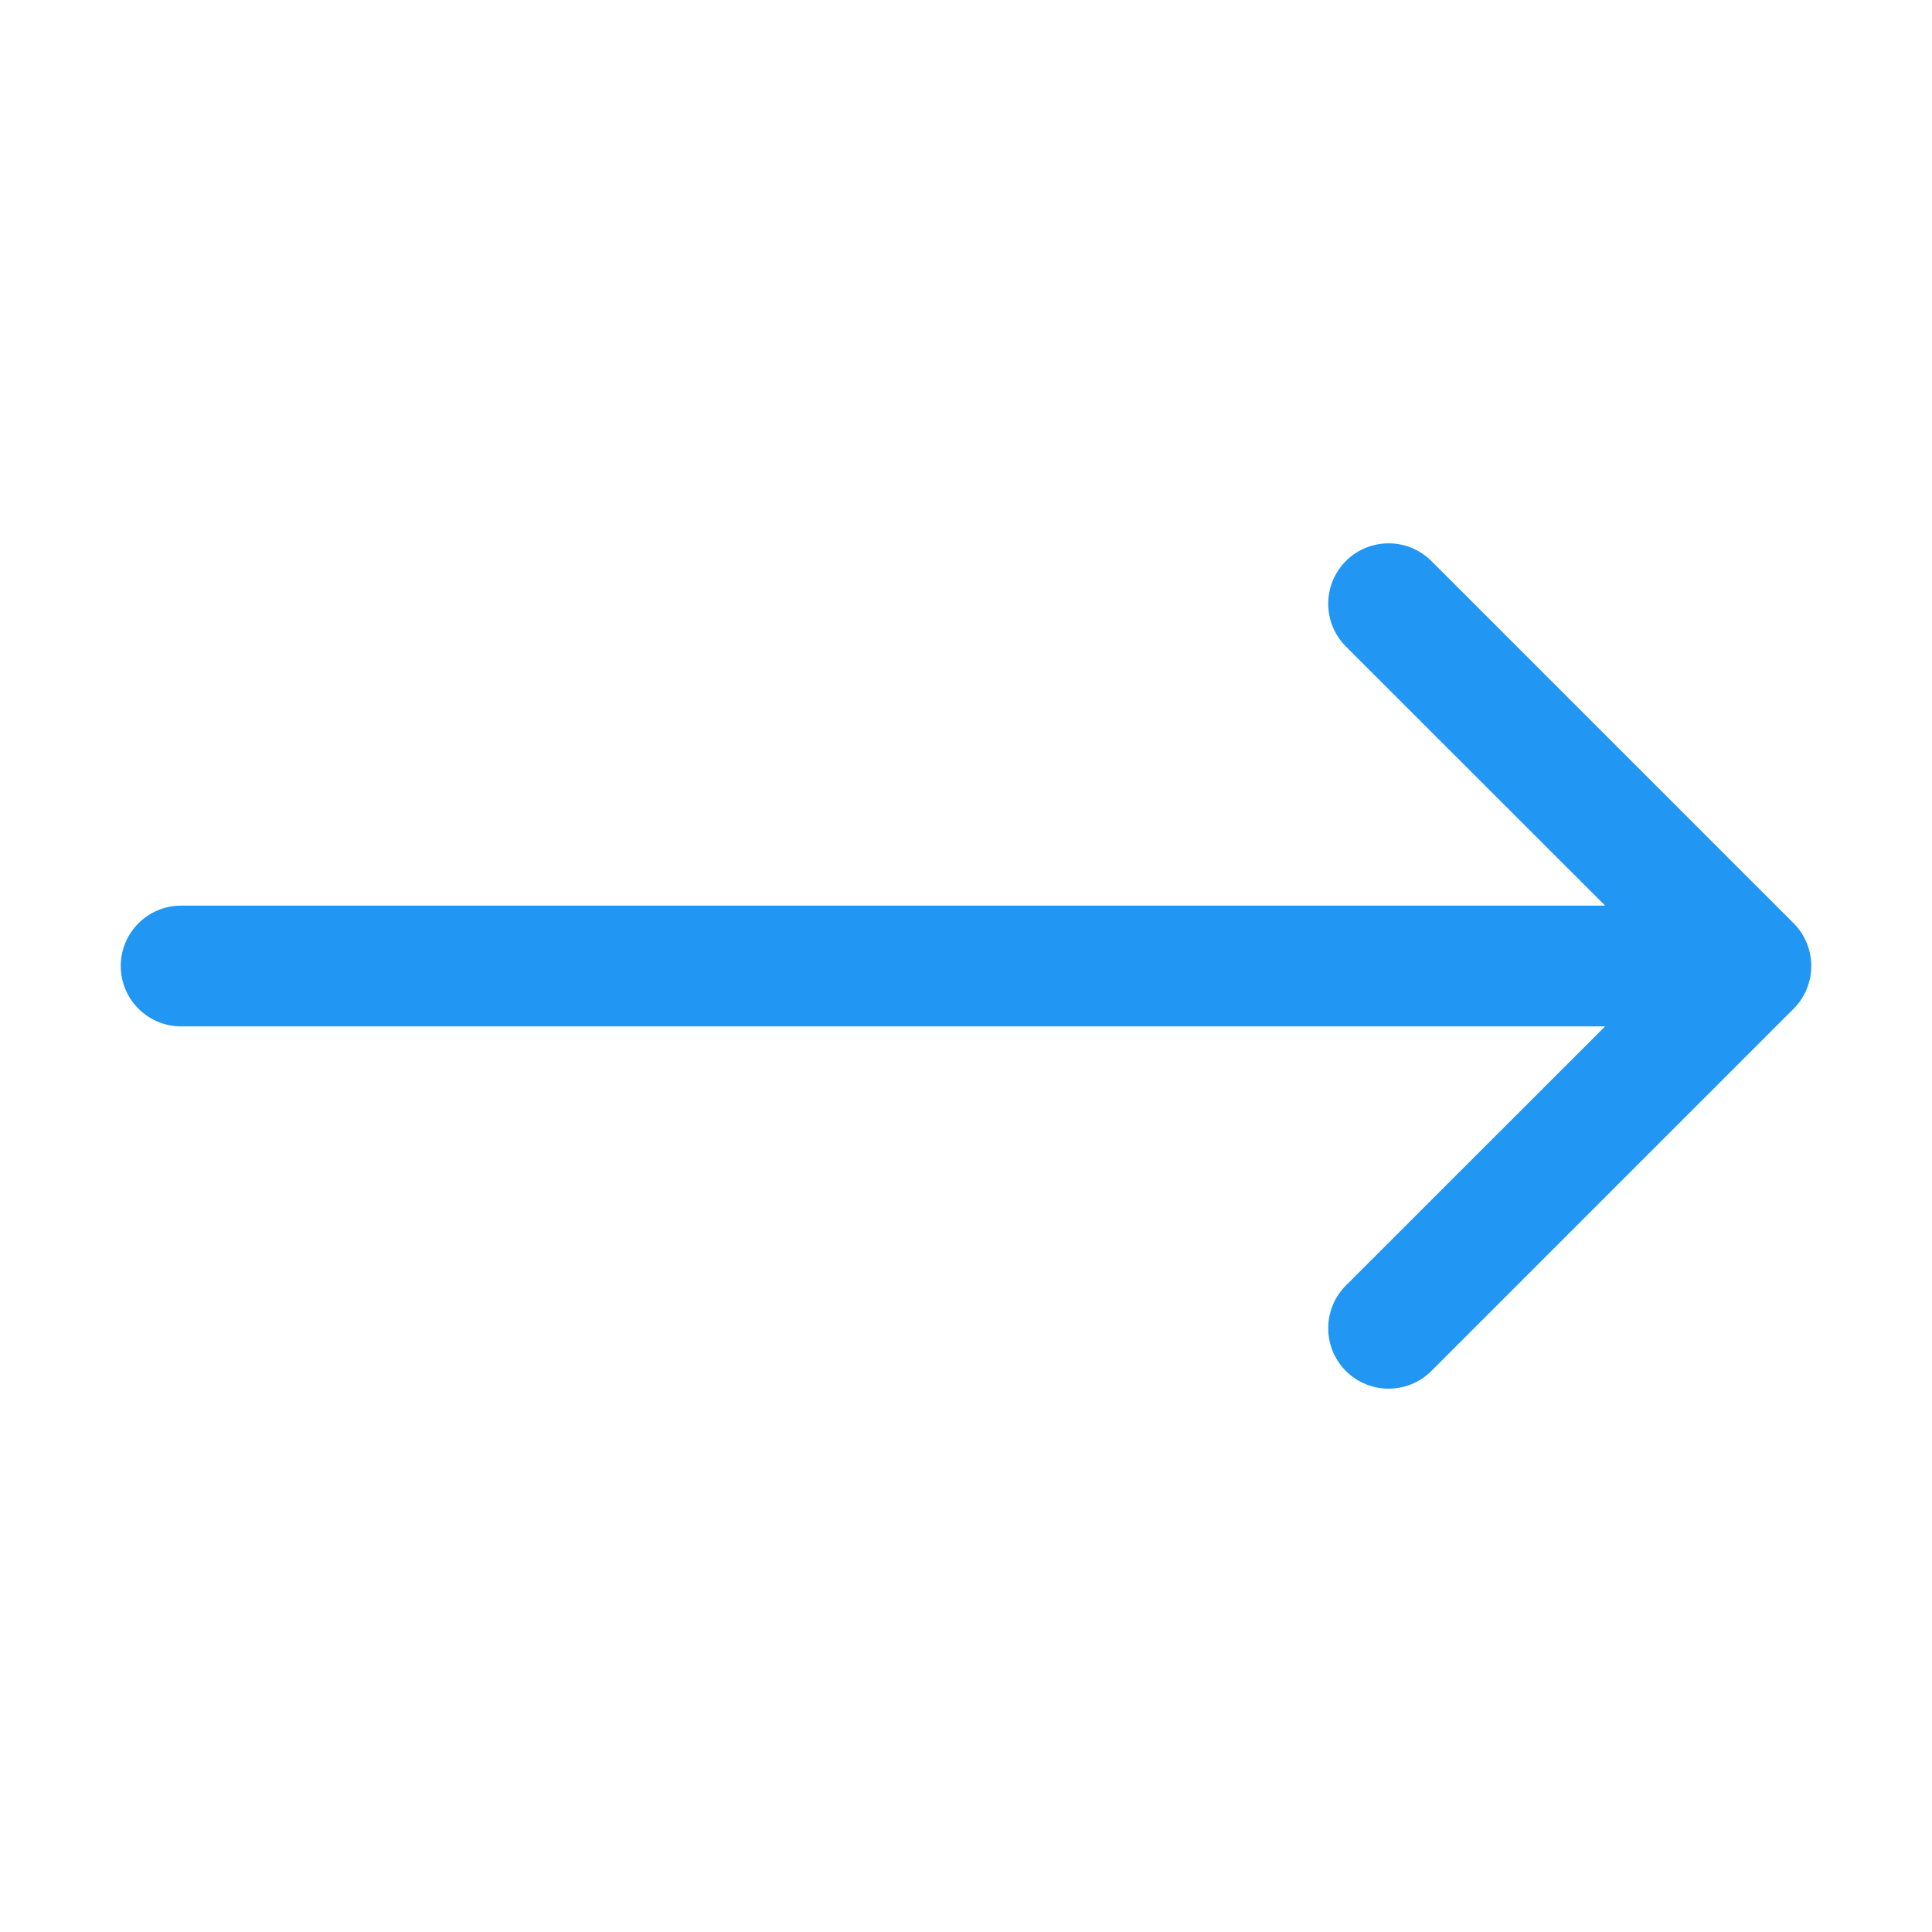
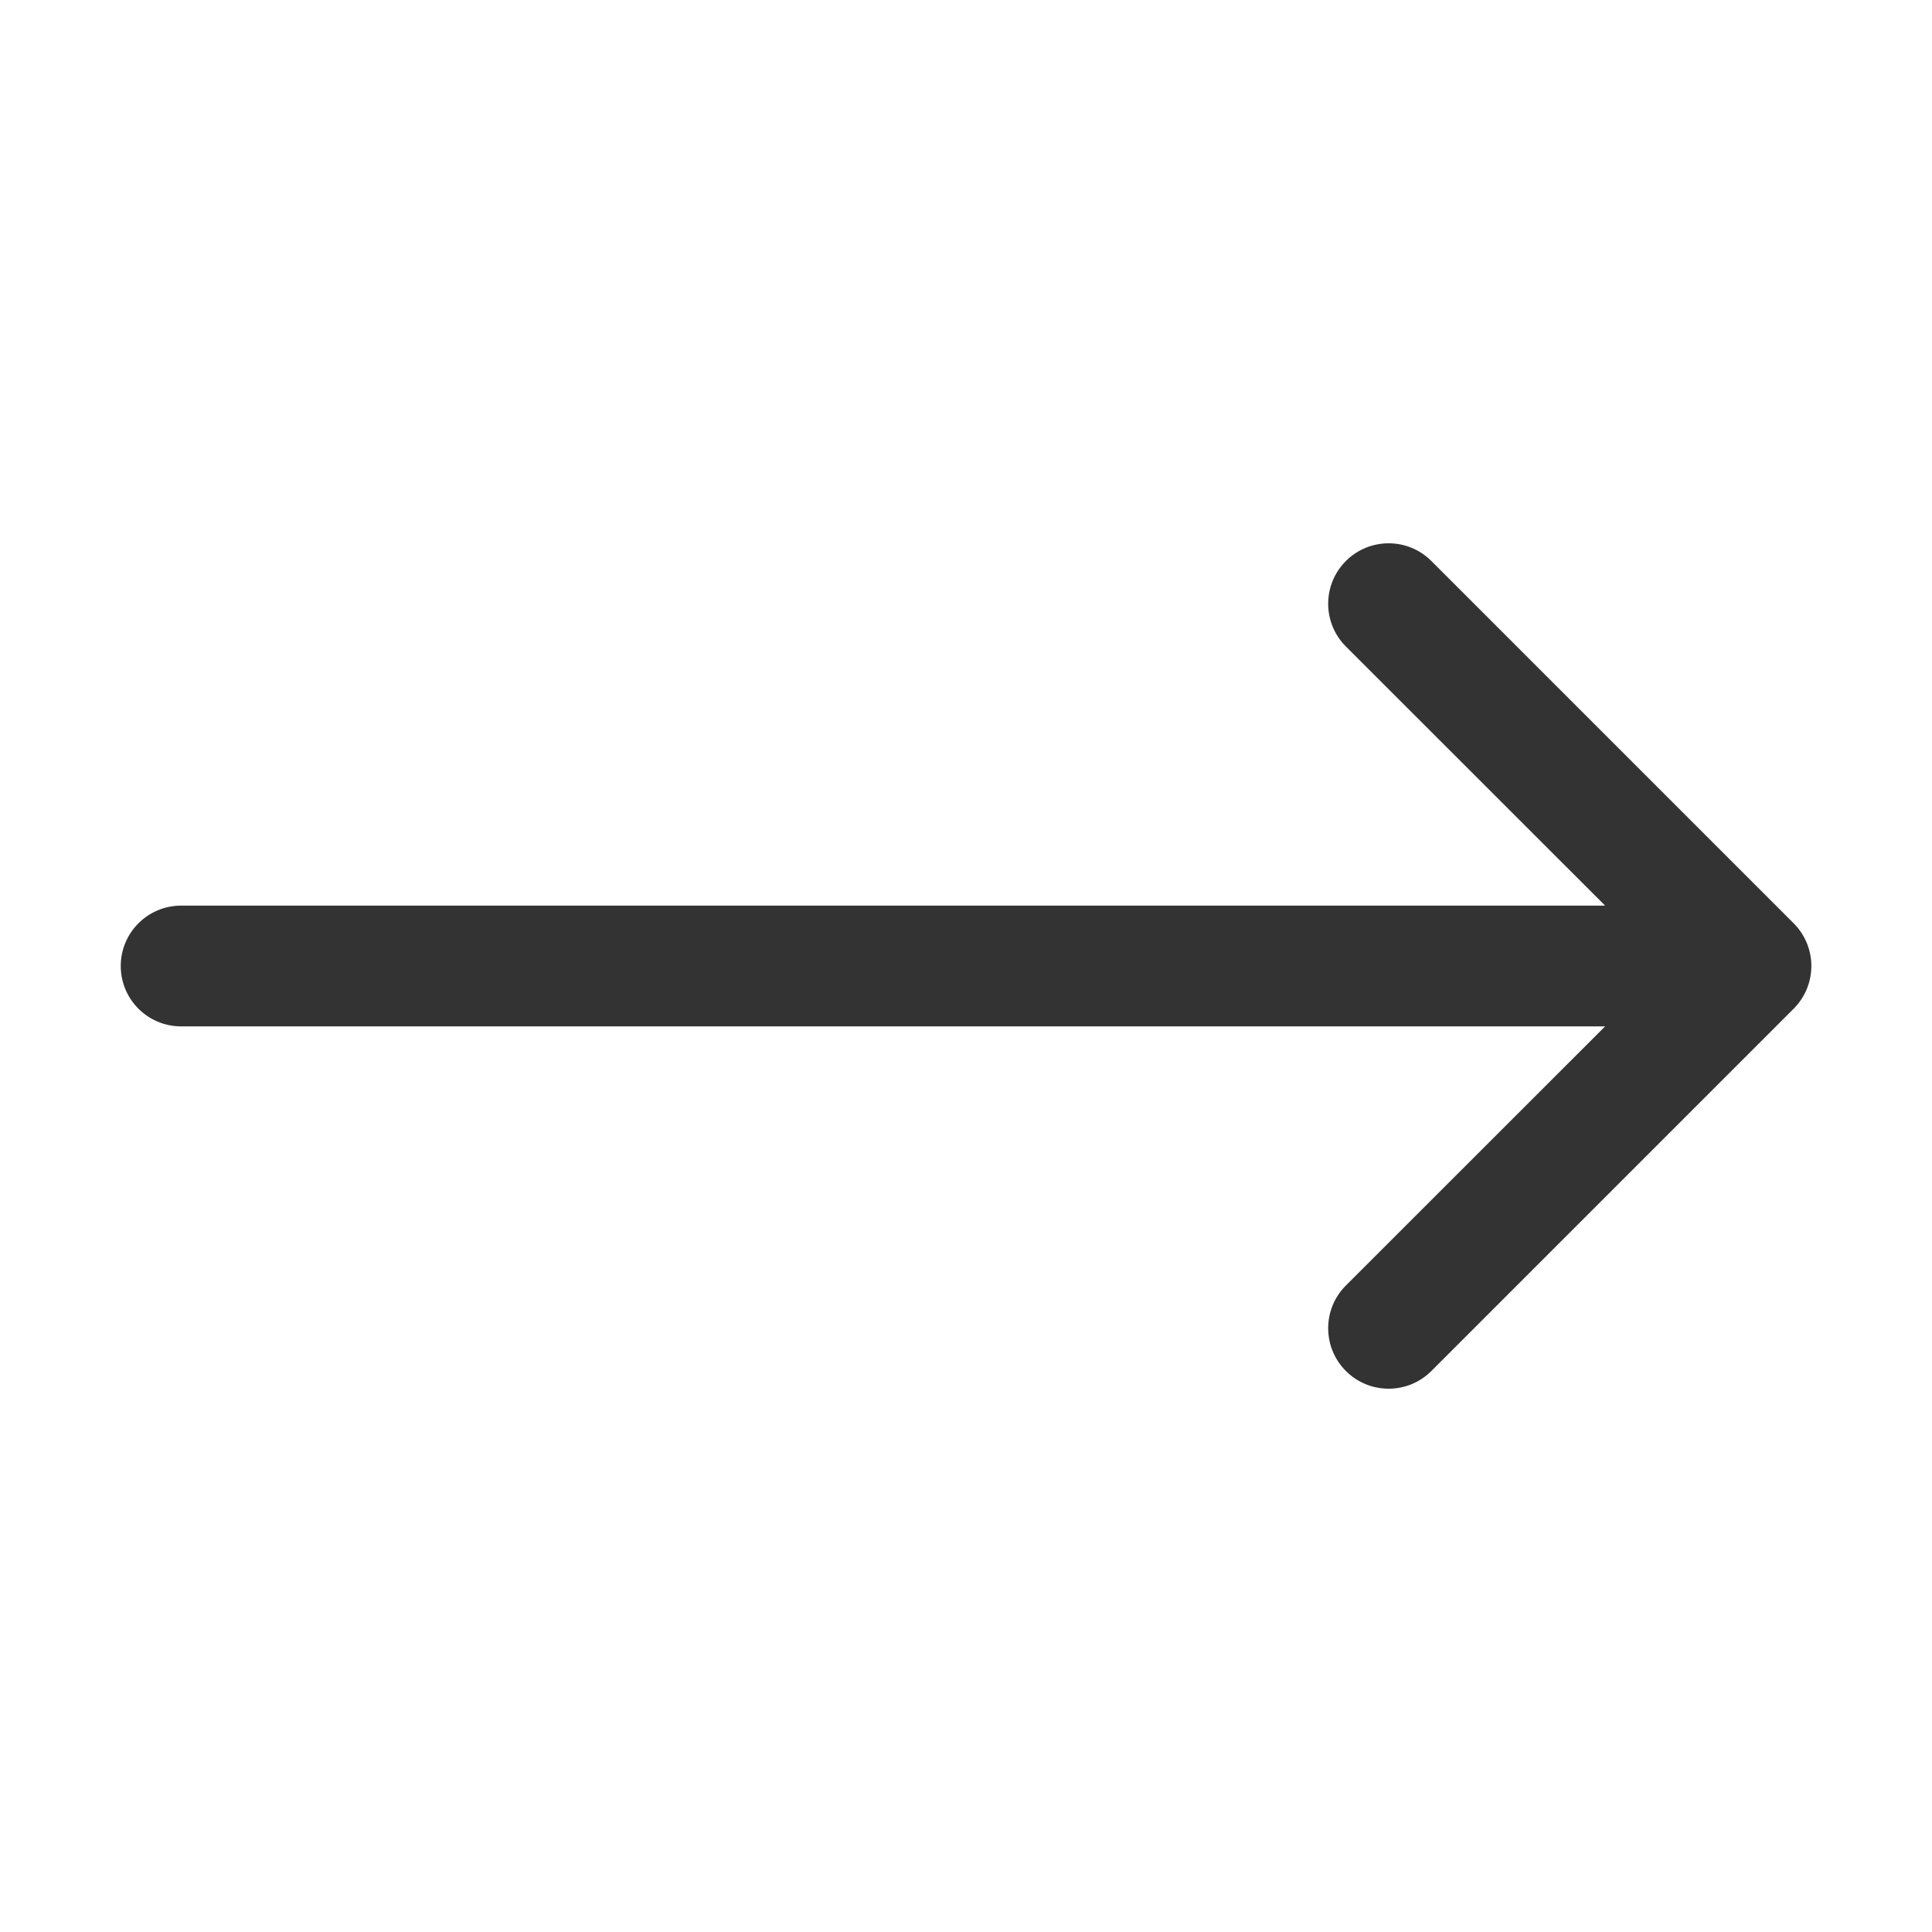
- <svg xmlns="http://www.w3.org/2000/svg" width="16px" height="16px" viewBox="0 0 16 16" version="1.1">
-   <defs />
-   <g id="icons/system/light/indicative/ic_price_stable" stroke="none" stroke-width="1" fill="none" fill-rule="evenodd">
-     <g id="vector-copy" transform="translate(1, 4)" fill="#2196F3" fill-rule="nonzero">
-       <path d="M12.293,4.5 L0.5,4.5 C0.224,4.5 0,4.276 0,4 C0,3.724 0.224,3.5 0.5,3.5 L12.293,3.5 L10.146,1.354 C9.951,1.158 9.951,0.842 10.146,0.646 C10.342,0.451 10.658,0.451 10.854,0.646 L13.854,3.646 C14.049,3.842 14.049,4.158 13.854,4.354 L10.854,7.354 C10.658,7.549 10.342,7.549 10.146,7.354 C9.951,7.158 9.951,6.842 10.146,6.646 L12.293,4.5 Z" id="Combined-Shape" />
-     </g>
-   </g>
+ <svg xmlns="http://www.w3.org/2000/svg" width="16" height="16">
+   <path d="M13.293 8.5H1.5a.5.5 0 0 1 0-1h11.793l-2.147-2.146a.5.5 0 0 1 .708-.708l3 3a.5.5 0 0 1 0 .708l-3 3a.5.5 0 0 1-.708-.708L13.293 8.5z" fill="#333" fill-rule="nonzero" />
</svg>
